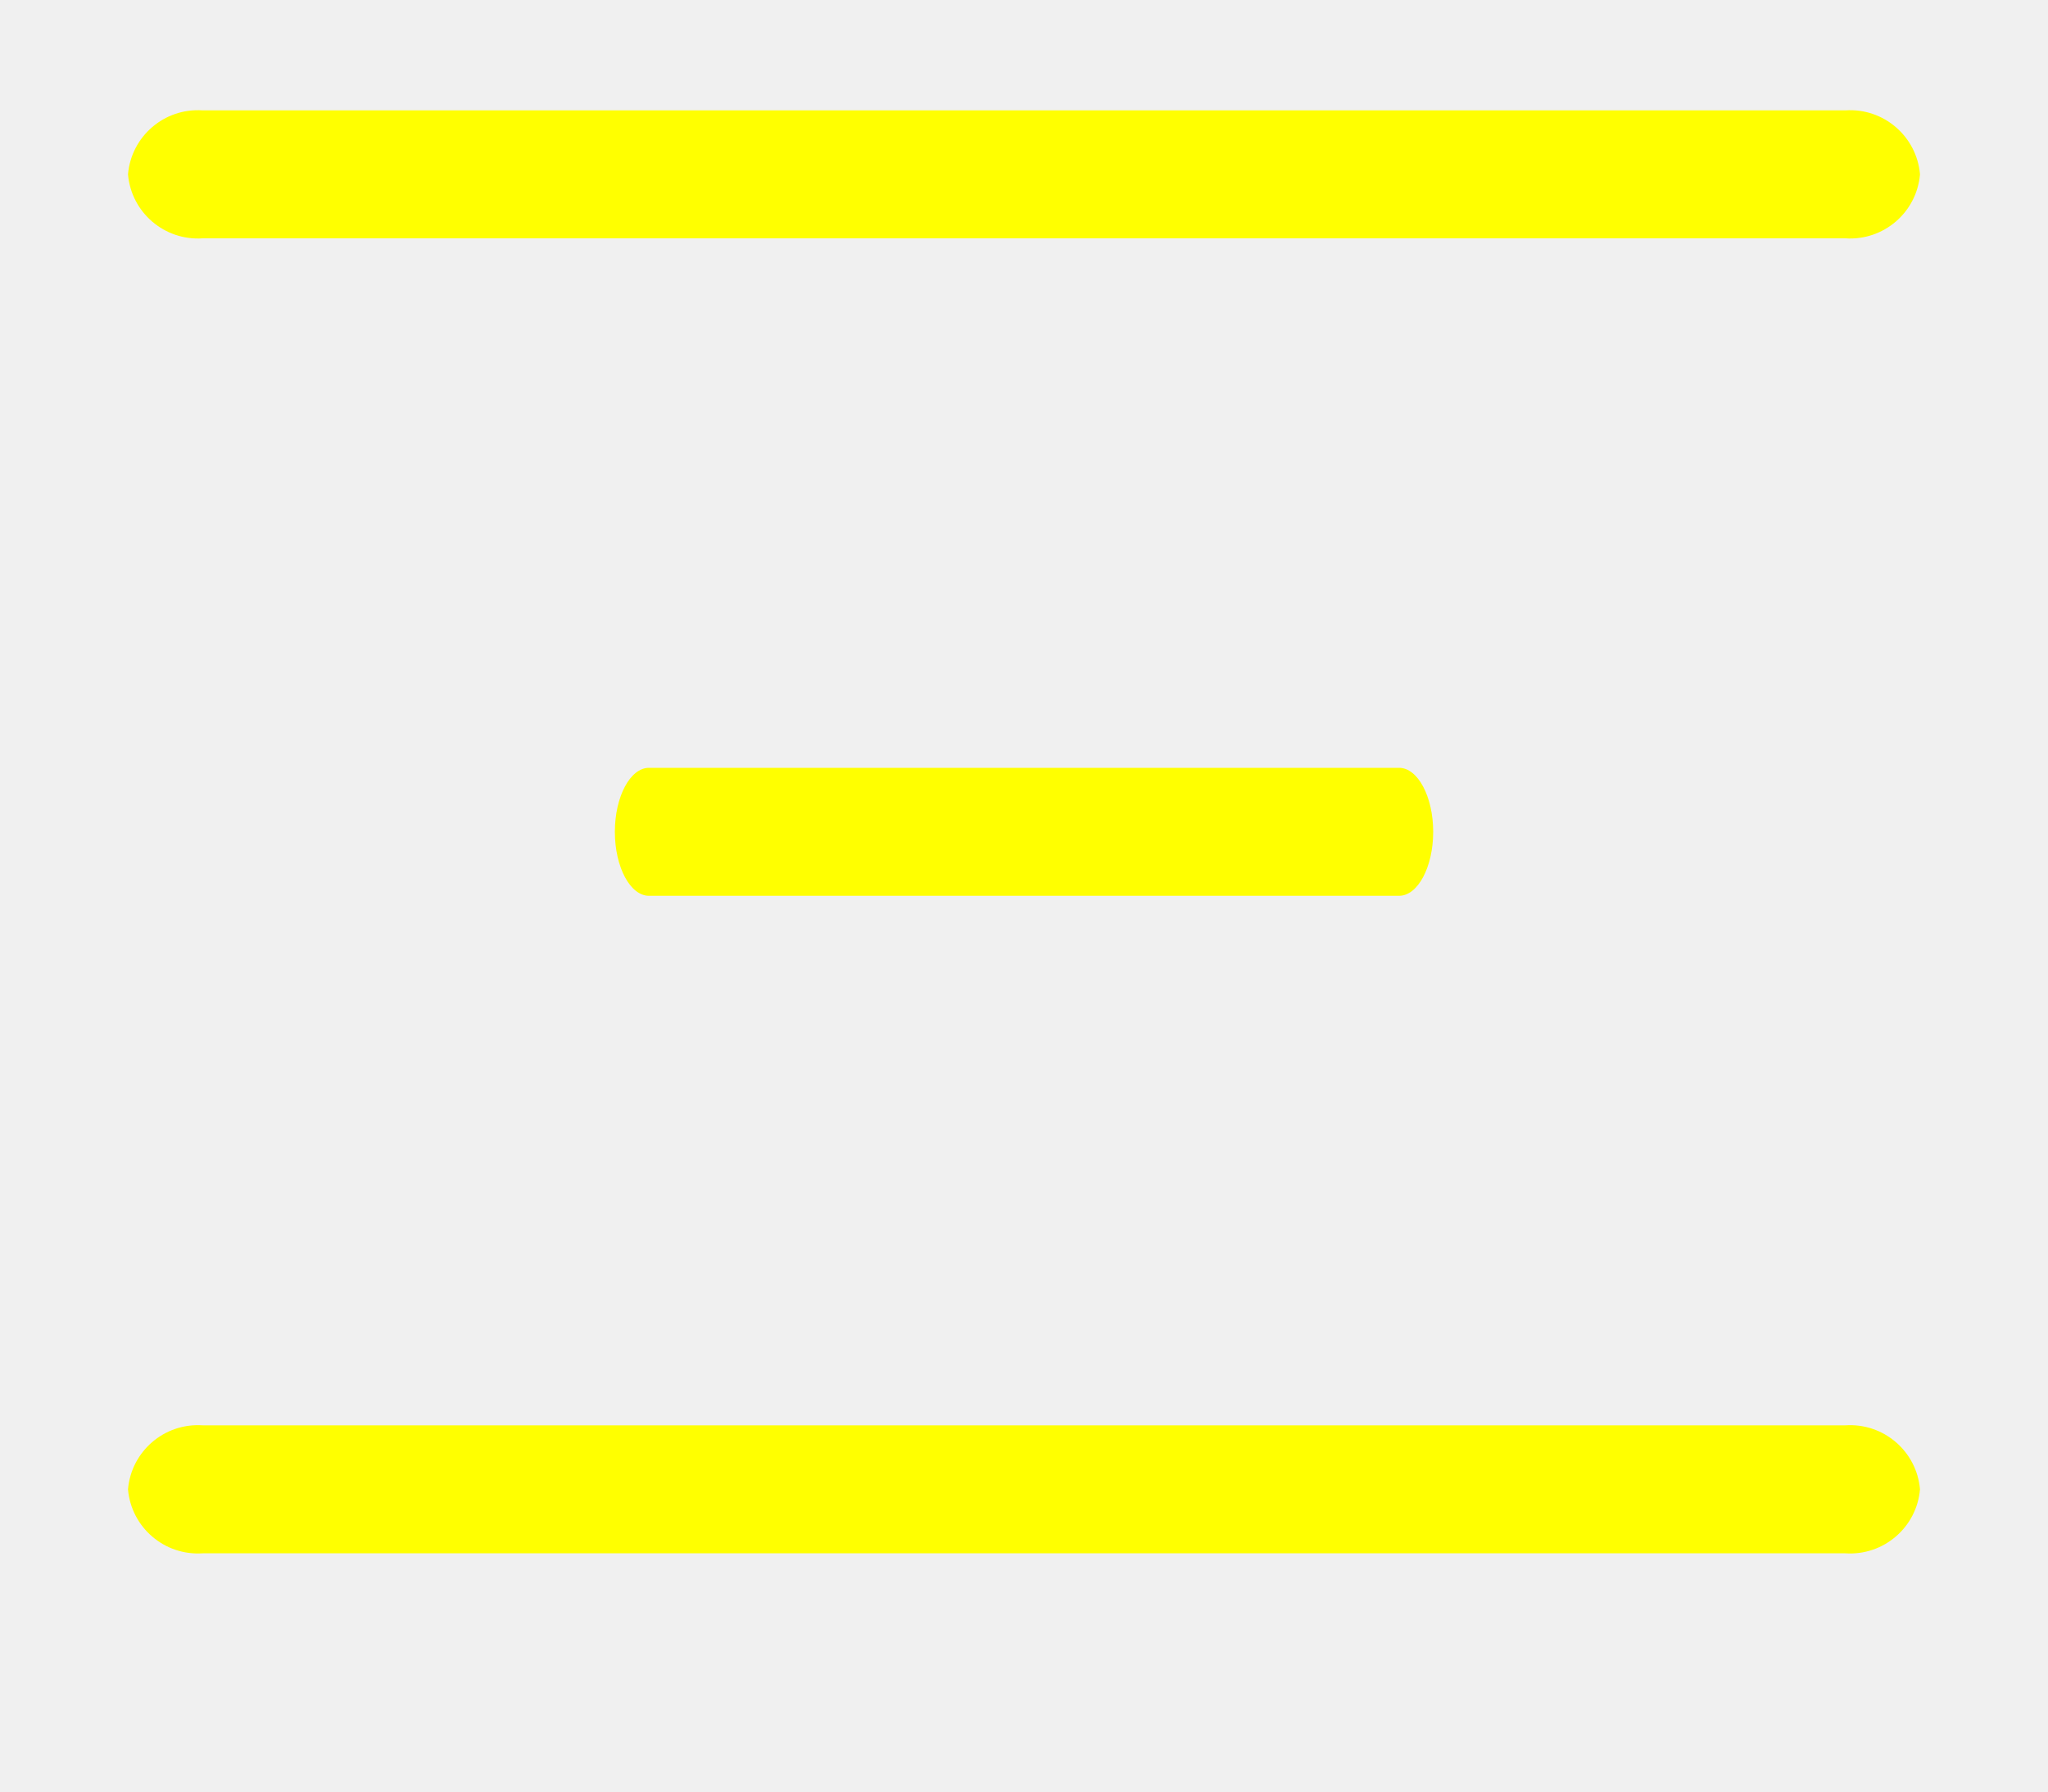
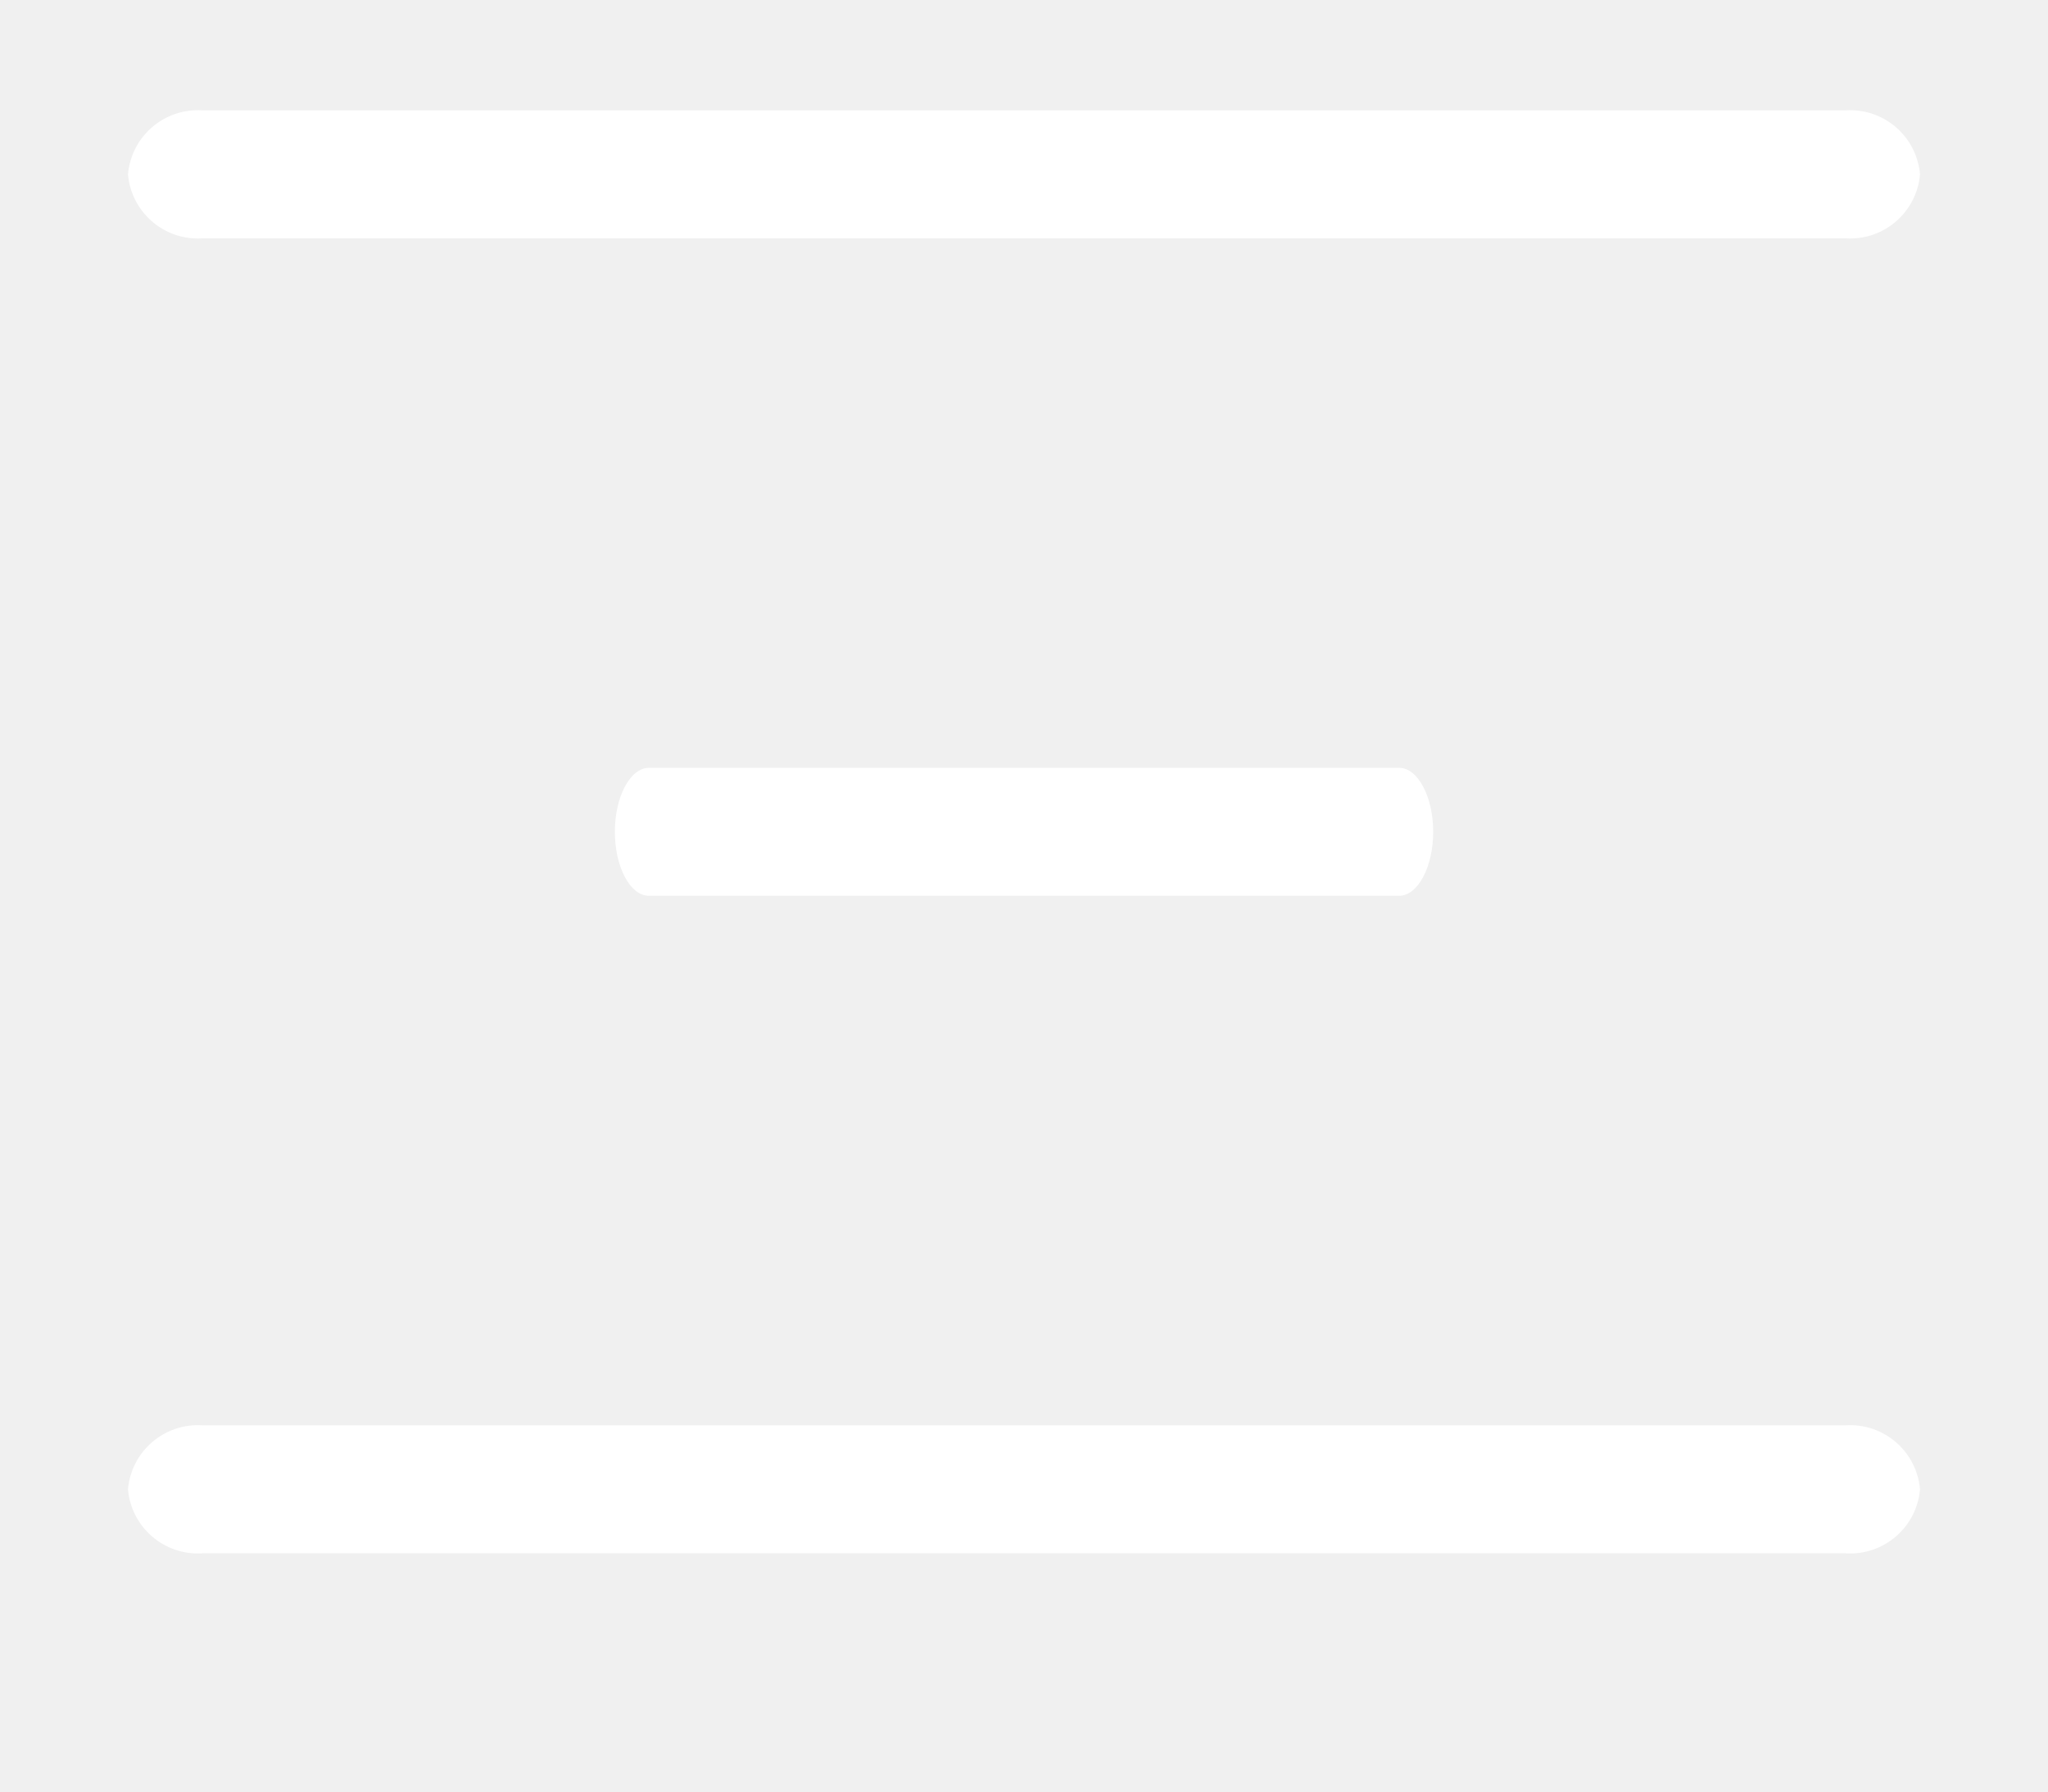
<svg xmlns="http://www.w3.org/2000/svg" fill="transparent" width="40" height="35" viewBox="0 0 40 35">
  <g id="NavMenuIcon" transform="translate(-2 -8.05)">
    <rect id="Box" width="40" height="35" transform="translate(2 8.05)" />
-     <path id="Line3" d="M38.042,26.125H5.958A1.37,1.37,0,0,1,4.5,24.875h0a1.37,1.37,0,0,1,1.458-1.25H38.042a1.37,1.37,0,0,1,1.458,1.25h0A1.37,1.37,0,0,1,38.042,26.125Z" transform="translate(0 12.27)" fill="yellow" />
-     <path id="Line2" d="M19.817,19.375H5.166c-.366,0-.666-.562-.666-1.25h0c0-.687.3-1.25.666-1.25H19.817c.366,0,.666.563.666,1.25h0C20.483,18.813,20.183,19.375,19.817,19.375Z" transform="translate(9.509 6.175)" fill="yellow" />
-     <path id="Line1" d="M38.042,12.625H5.958A1.37,1.37,0,0,1,4.5,11.375h0a1.37,1.37,0,0,1,1.458-1.25H38.042a1.37,1.37,0,0,1,1.458,1.25h0A1.37,1.37,0,0,1,38.042,12.625Z" transform="translate(0 0.081)" fill="yellow" />
+     <path id="Line3" d="M38.042,26.125H5.958A1.37,1.37,0,0,1,4.5,24.875h0a1.37,1.37,0,0,1,1.458-1.25H38.042a1.37,1.37,0,0,1,1.458,1.25h0A1.37,1.37,0,0,1,38.042,26.125Z" transform="translate(0 12.27)" fill="#fff" />
+     <path id="Line2" d="M19.817,19.375H5.166c-.366,0-.666-.562-.666-1.25h0c0-.687.3-1.25.666-1.25H19.817c.366,0,.666.563.666,1.25h0C20.483,18.813,20.183,19.375,19.817,19.375Z" transform="translate(9.509 6.175)" fill="#fff" />
+     <path id="Line1" d="M38.042,12.625H5.958A1.37,1.37,0,0,1,4.5,11.375h0a1.37,1.37,0,0,1,1.458-1.25H38.042a1.37,1.37,0,0,1,1.458,1.25h0A1.37,1.37,0,0,1,38.042,12.625Z" transform="translate(0 0.081)" fill="#fff" />
  </g>
</svg>
